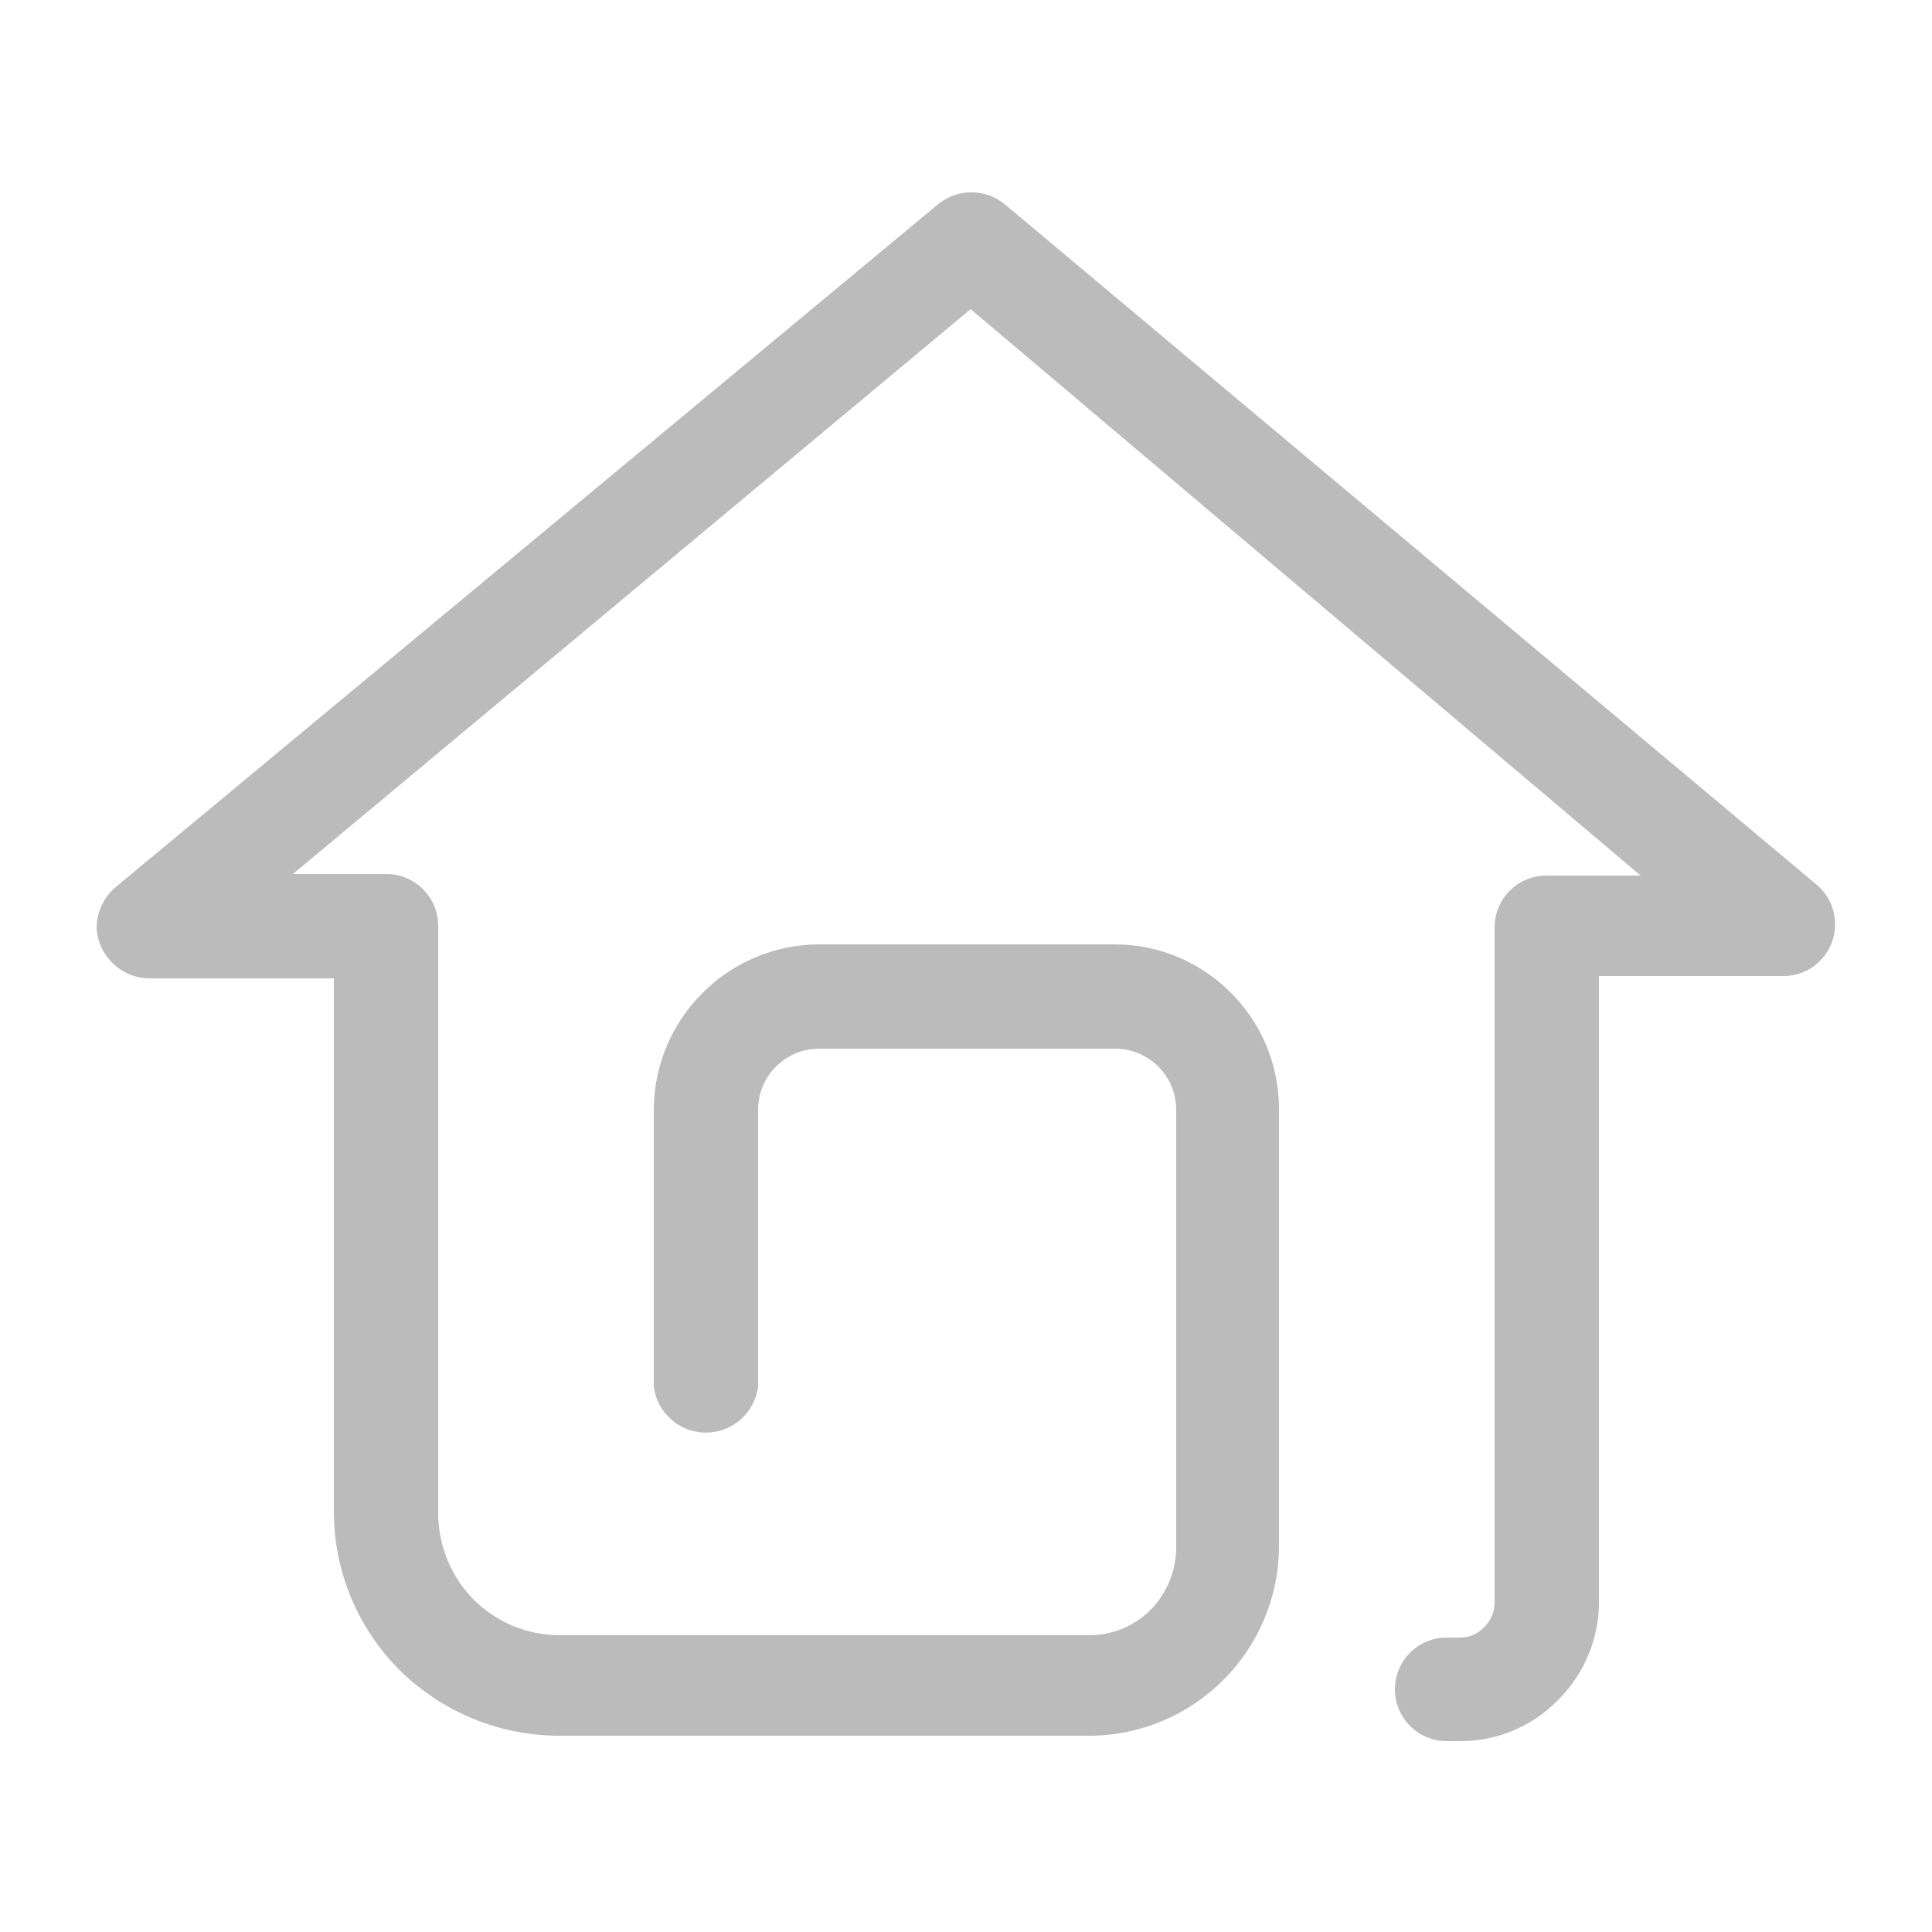
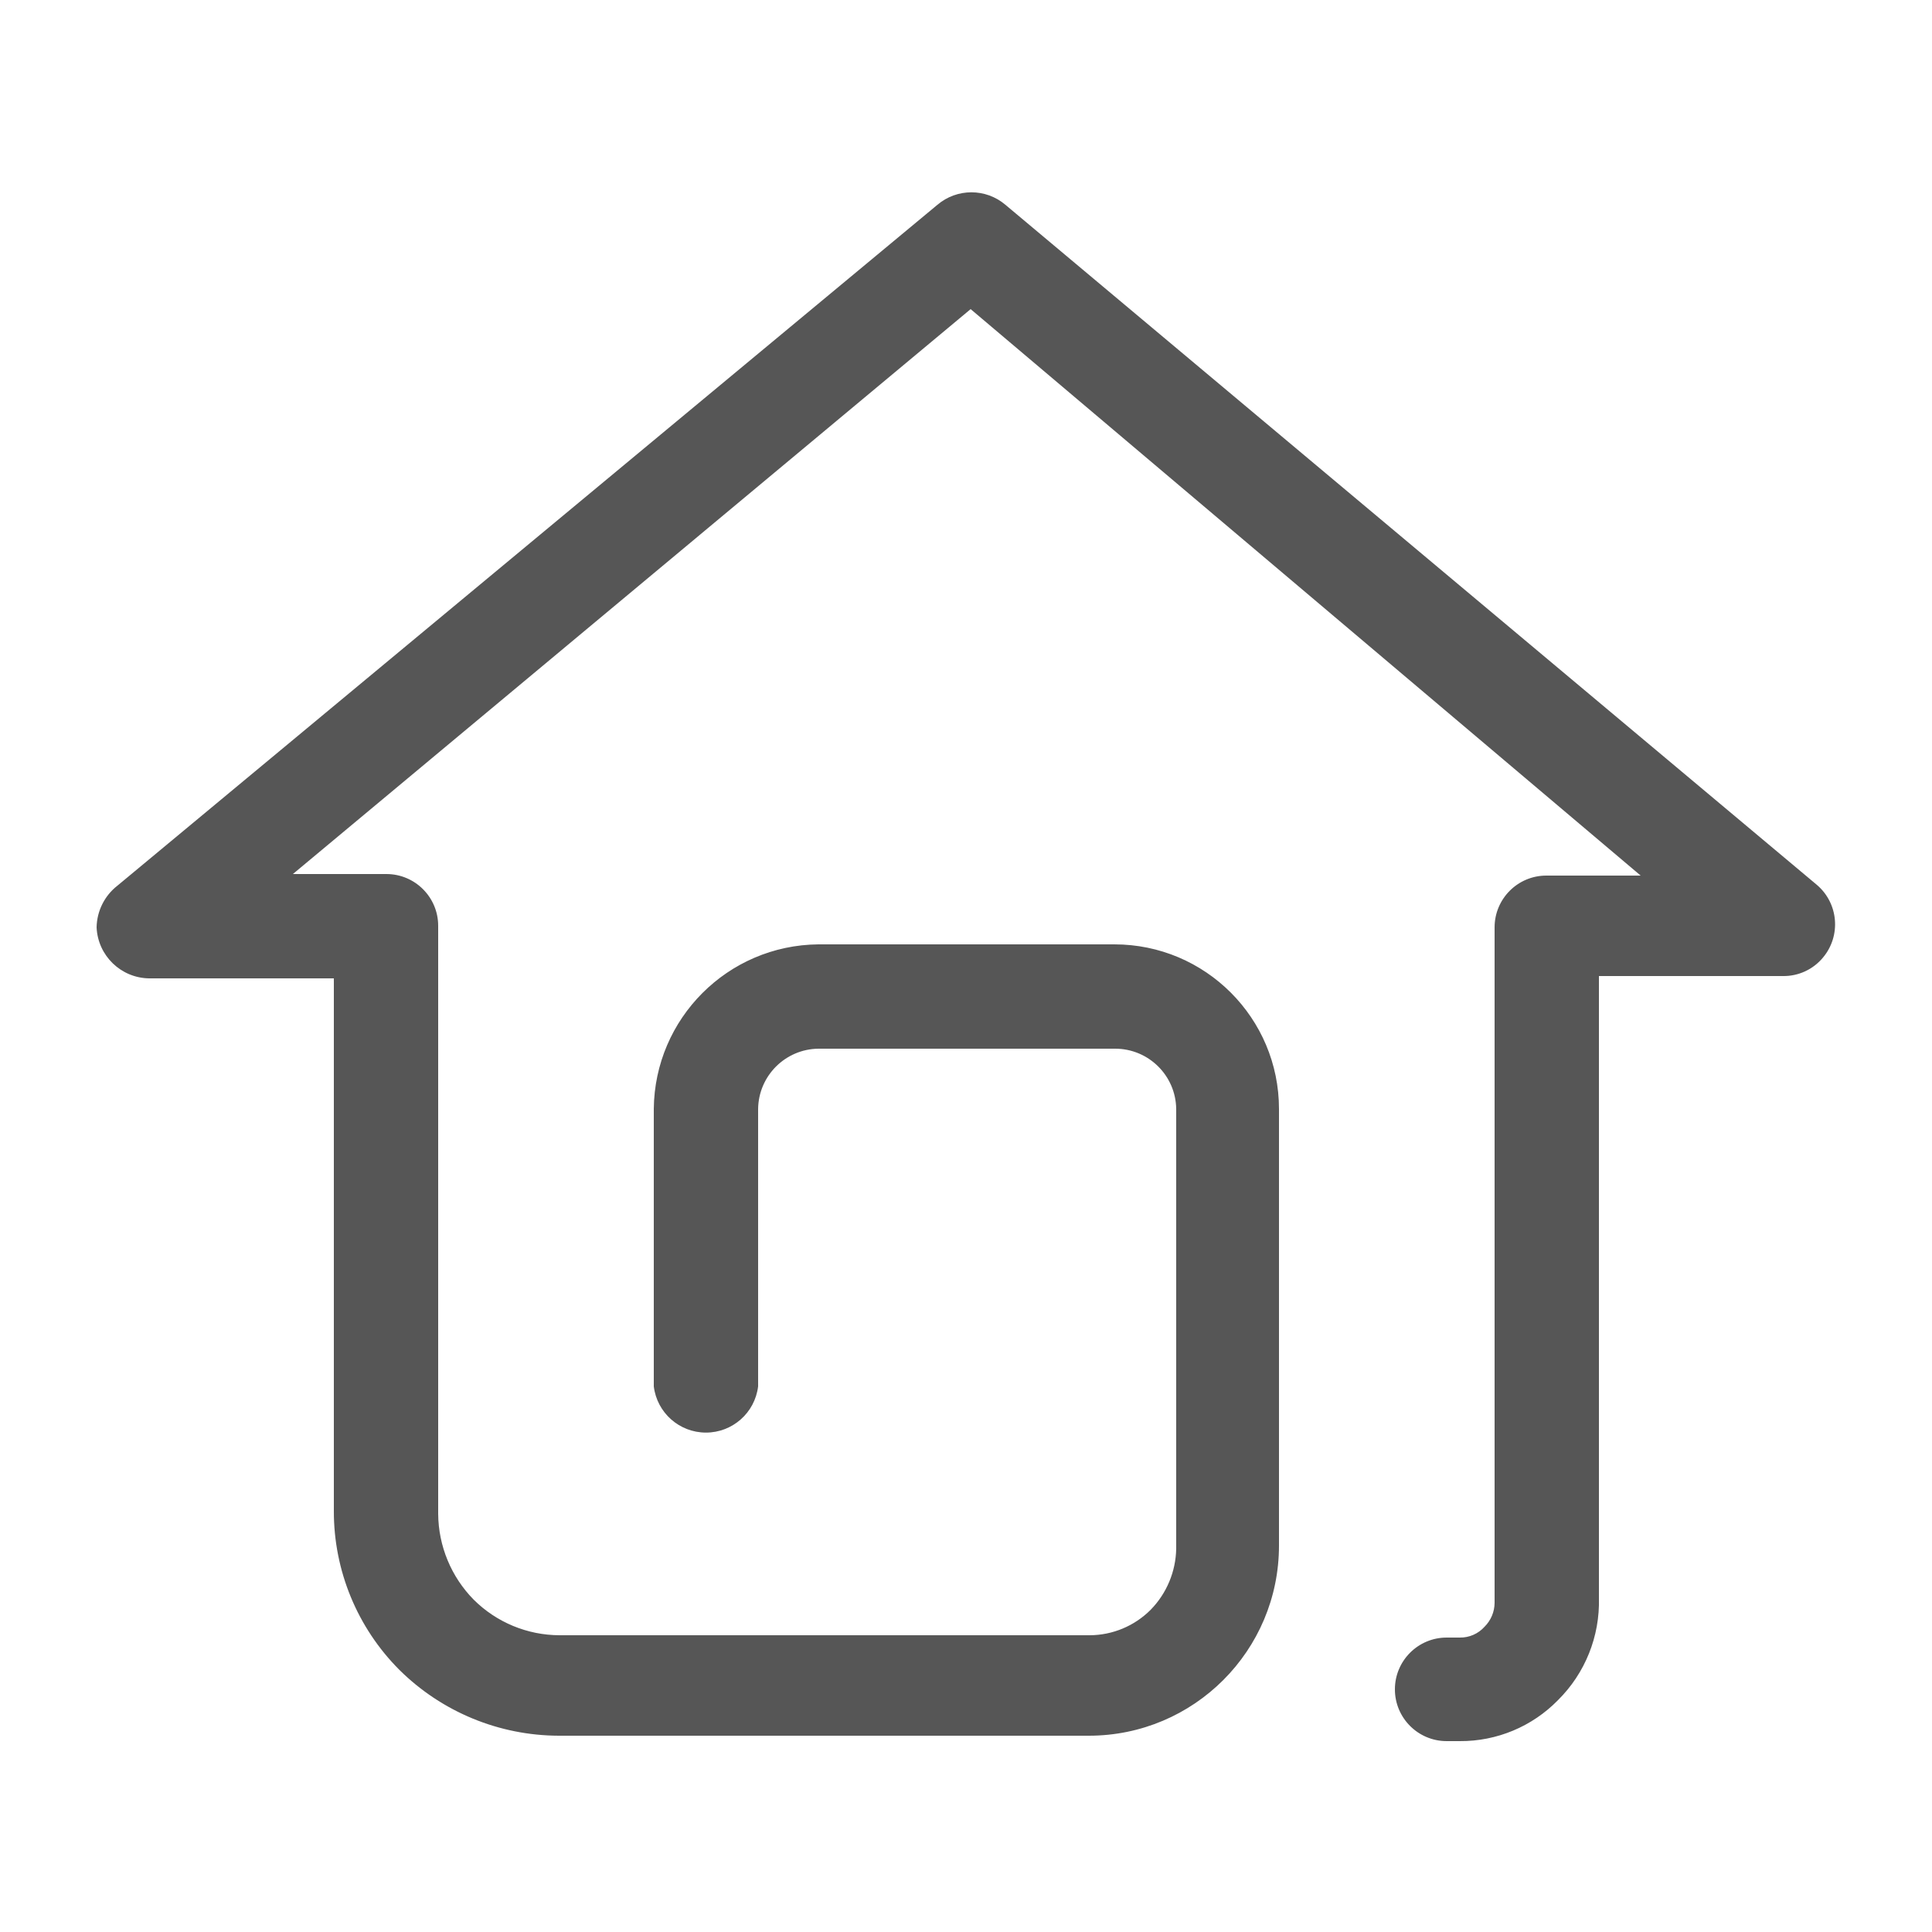
<svg xmlns="http://www.w3.org/2000/svg" viewBox="0 0 25 25">
  <defs>
-     <style>.cls-1{fill:#bbb;}.cls-2{fill:none;}</style>
+     <style>.cls-1{fill:#565656;}.cls-2{fill:none;}</style>
  </defs>
  <g id="图层_2" data-name="图层 2">
    <g id="图层_1-2" data-name="图层 1">
      <path class="cls-1" d="M9.81,17.94a.68.68,0,0,1-1.35,0V14.35a2.15,2.15,0,0,1,2.13-2.13h3.83a2.13,2.13,0,0,1,2.13,2.13V20a2.46,2.46,0,0,1-2.46,2.46H7.23a2.94,2.94,0,0,1-2.06-.85,2.9,2.9,0,0,1-.85-2.06V12.66H1.93A.69.69,0,0,1,1.25,12a.7.7,0,0,1,.27-.54L12.13,2.65a.68.68,0,0,1,.88,0l10.5,8.8a.67.67,0,0,1,.08.94.66.66,0,0,1-.52.24H20.69v8.05A1.79,1.79,0,0,1,20.16,22a1.76,1.76,0,0,1-1.27.53h-.17a.67.67,0,0,1,0-1.34h.17a.42.42,0,0,0,.32-.14.44.44,0,0,0,.13-.31V12a.67.67,0,0,1,.67-.67h1.22L12.56,4,3.79,11.31H5a.67.67,0,0,1,.67.67v7.61a1.6,1.6,0,0,0,.46,1.11,1.58,1.58,0,0,0,1.11.46h6.86a1.12,1.12,0,0,0,.79-.33,1.16,1.16,0,0,0,.33-.79V14.35a.79.79,0,0,0-.79-.78H10.59a.79.79,0,0,0-.78.78v3.59Z" />
      <rect class="cls-2" width="25" height="25" />
    </g>
  </g>
</svg>
